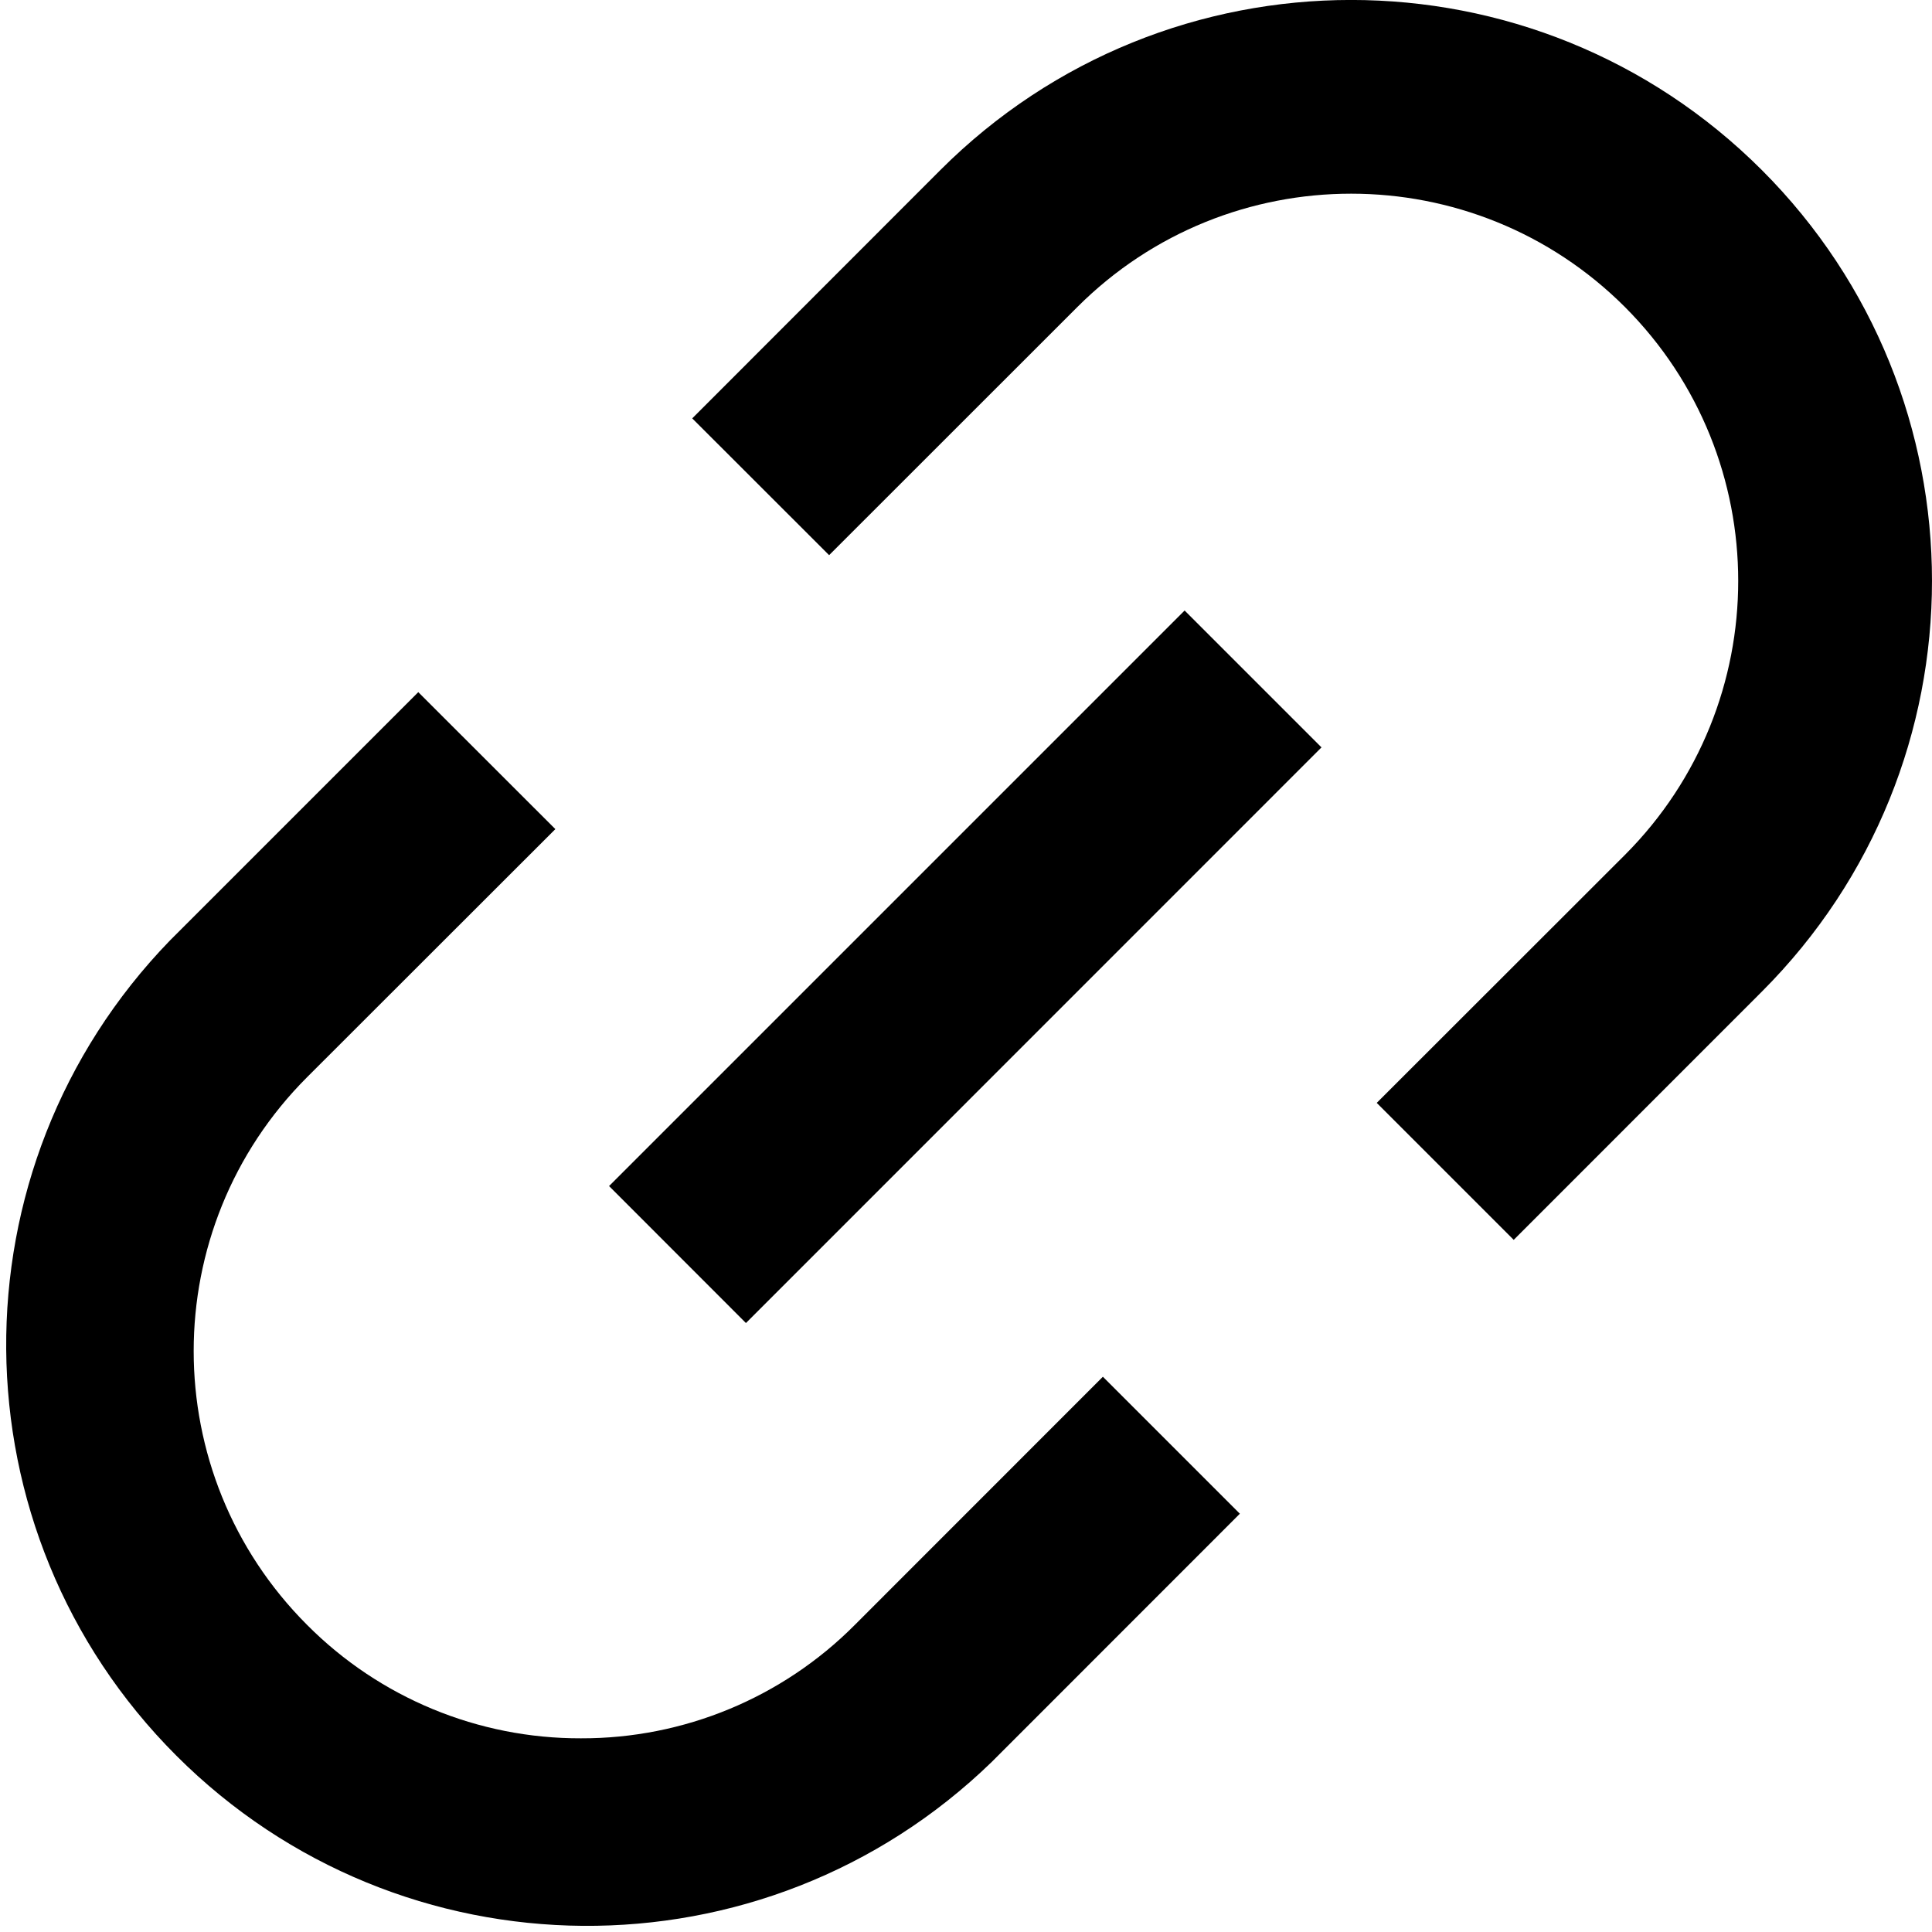
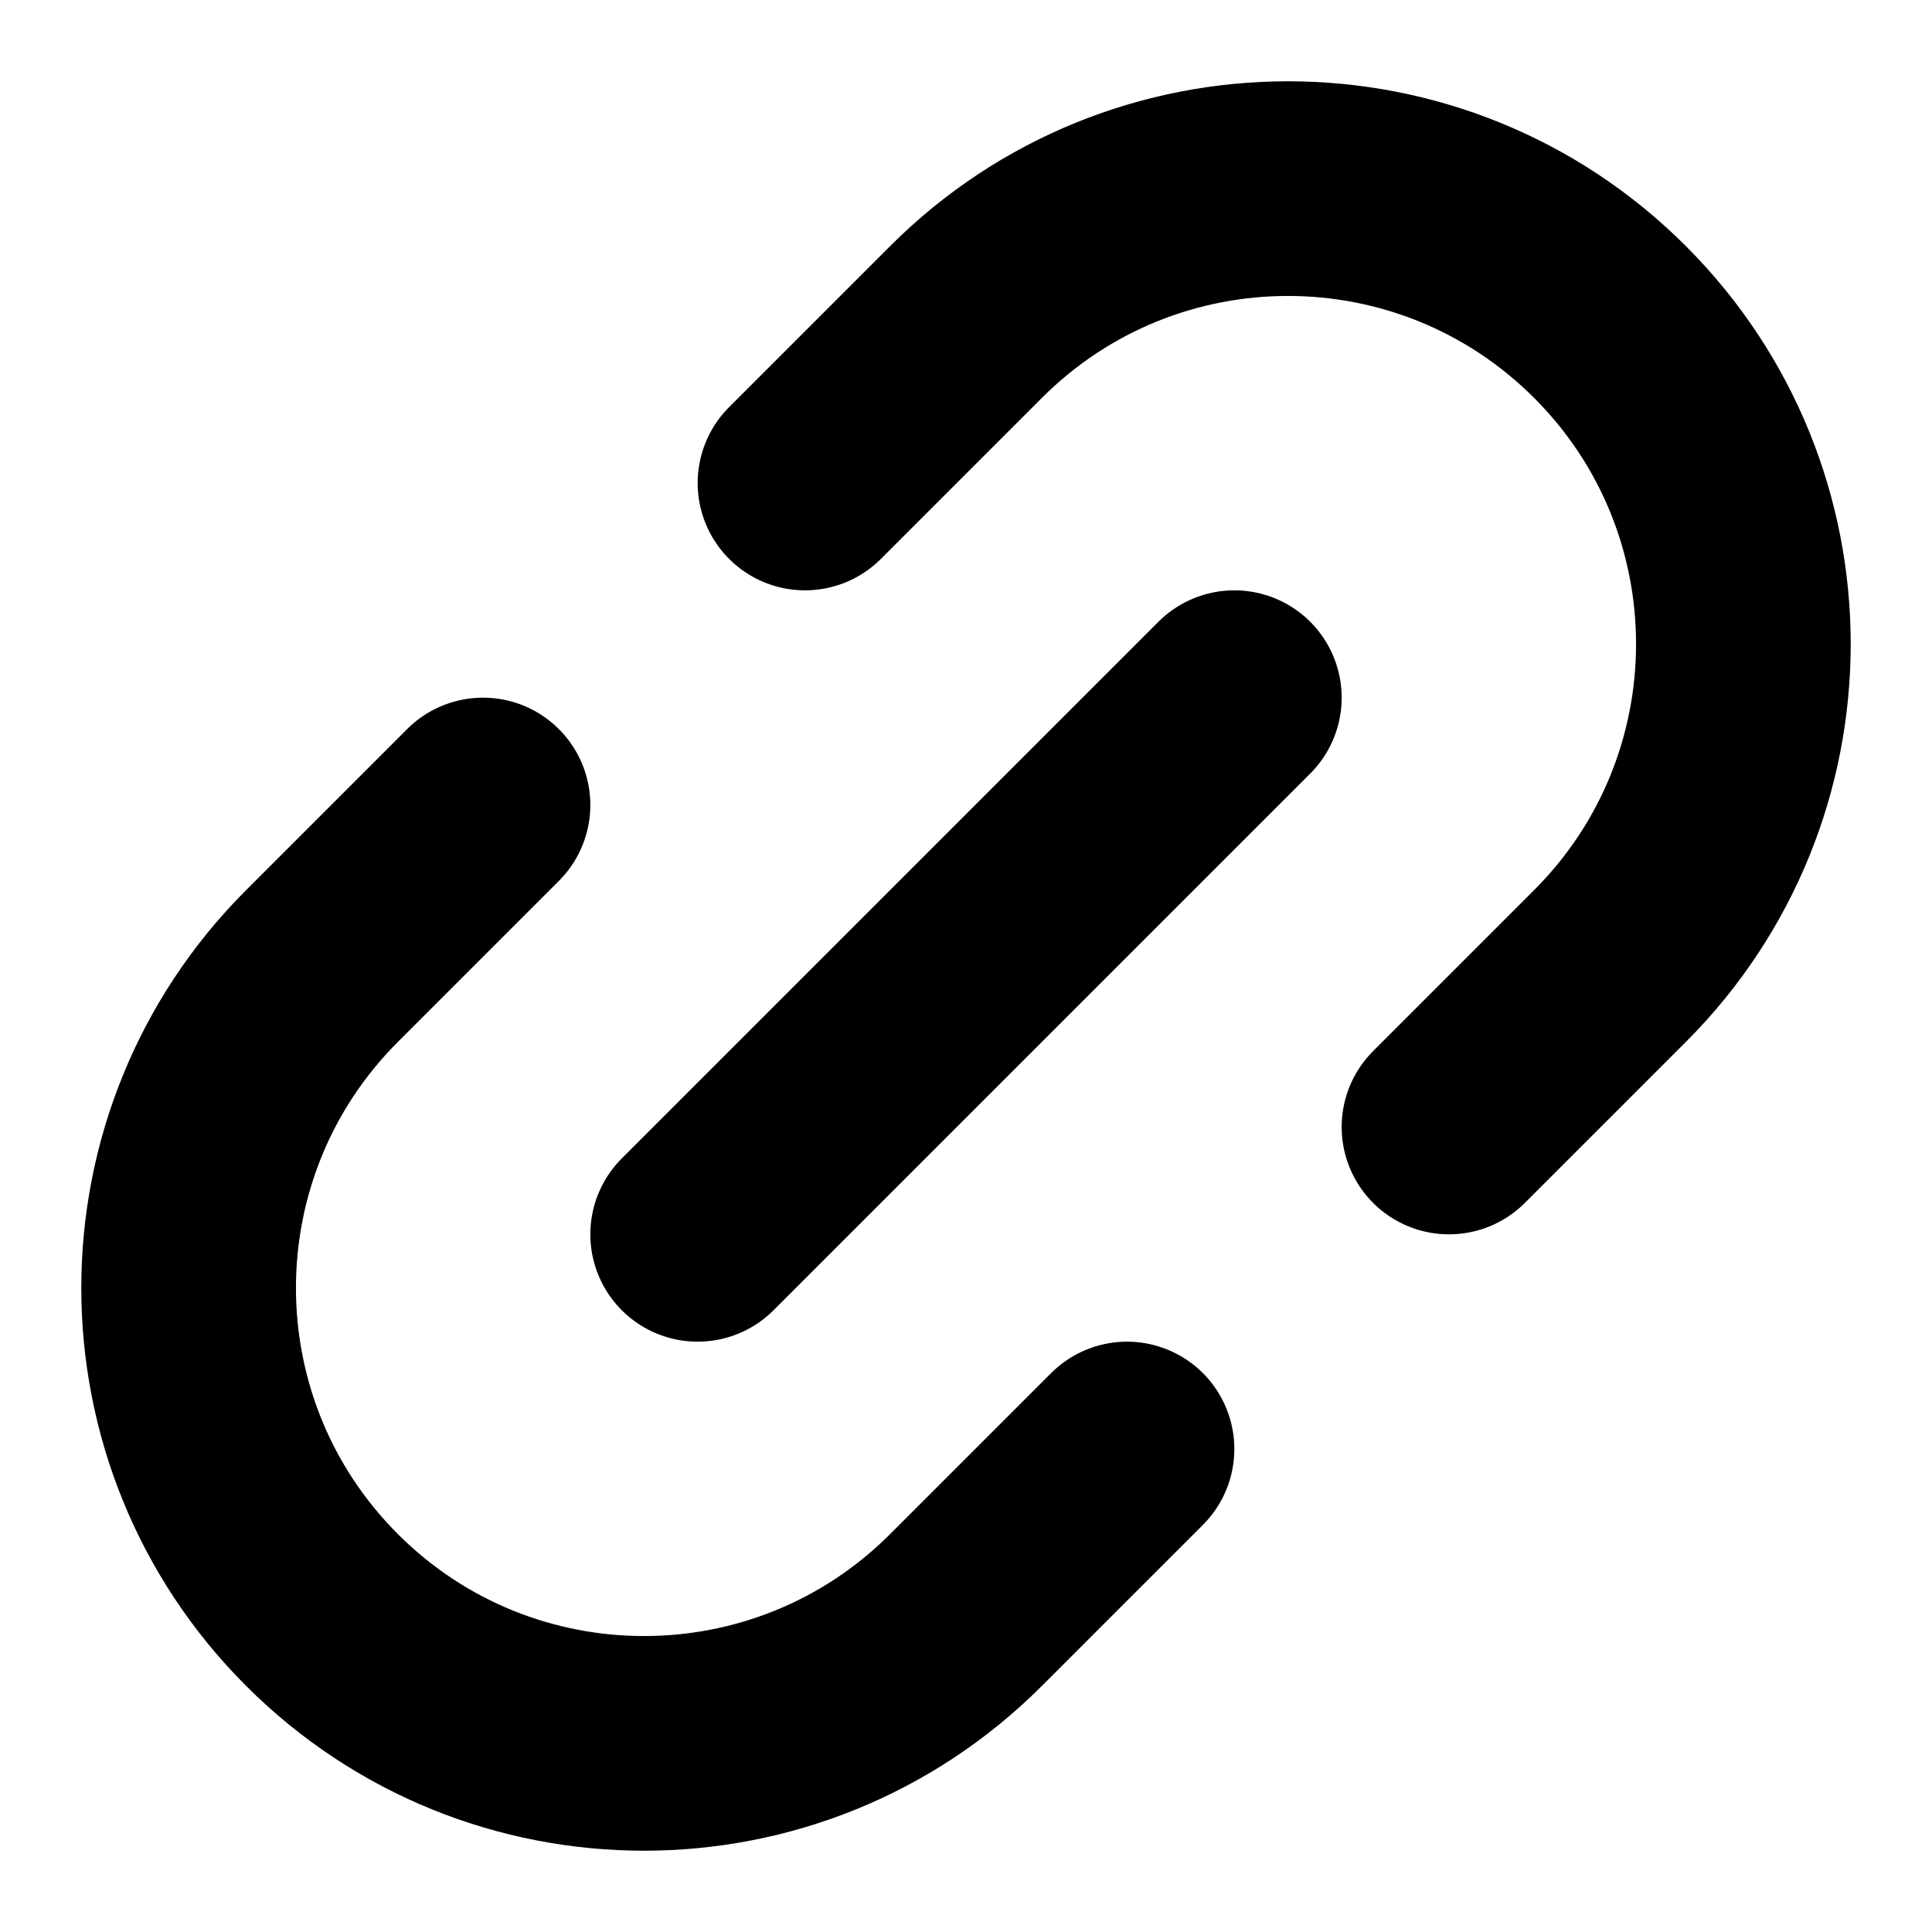
- <svg xmlns="http://www.w3.org/2000/svg" viewBox="0 0 20 20" color="currentColor">
-   <path fill="currentColor" d="M18.239 1.761a6.014 6.014 0 0 0-8.505 0l-2.568 2.57 1.417 1.416 2.569-2.568a4.01 4.01 0 0 1 5.67 0 4.015 4.015 0 0 1 0 5.67l-2.57 2.568 1.418 1.418 2.569-2.57a6.014 6.014 0 0 0 0-8.504m-9.39 15.06a3.98 3.98 0 0 1-2.835 1.174 3.98 3.98 0 0 1-2.835-1.174 4.01 4.01 0 0 1 0-5.67l2.57-2.568L4.33 7.165 1.761 9.734a6.015 6.015 0 0 0 8.506 8.505l2.568-2.569-1.418-1.418zM12.263 6.32l1.417 1.417-5.958 5.959-1.417-1.418z" />
+ <svg xmlns="http://www.w3.org/2000/svg" viewBox="0 0 18 18" color="currentColor">
+   <path d="M13.5 10.5 15 9a1 1 0 0 0-6-6L7.5 4.5m-3 3L3 9a1 1 0 0 0 6 6l1.5-1.5m-4-2 5-5" fill="none" stroke="currentColor" stroke-width="2" stroke-linecap="round" />
</svg>
